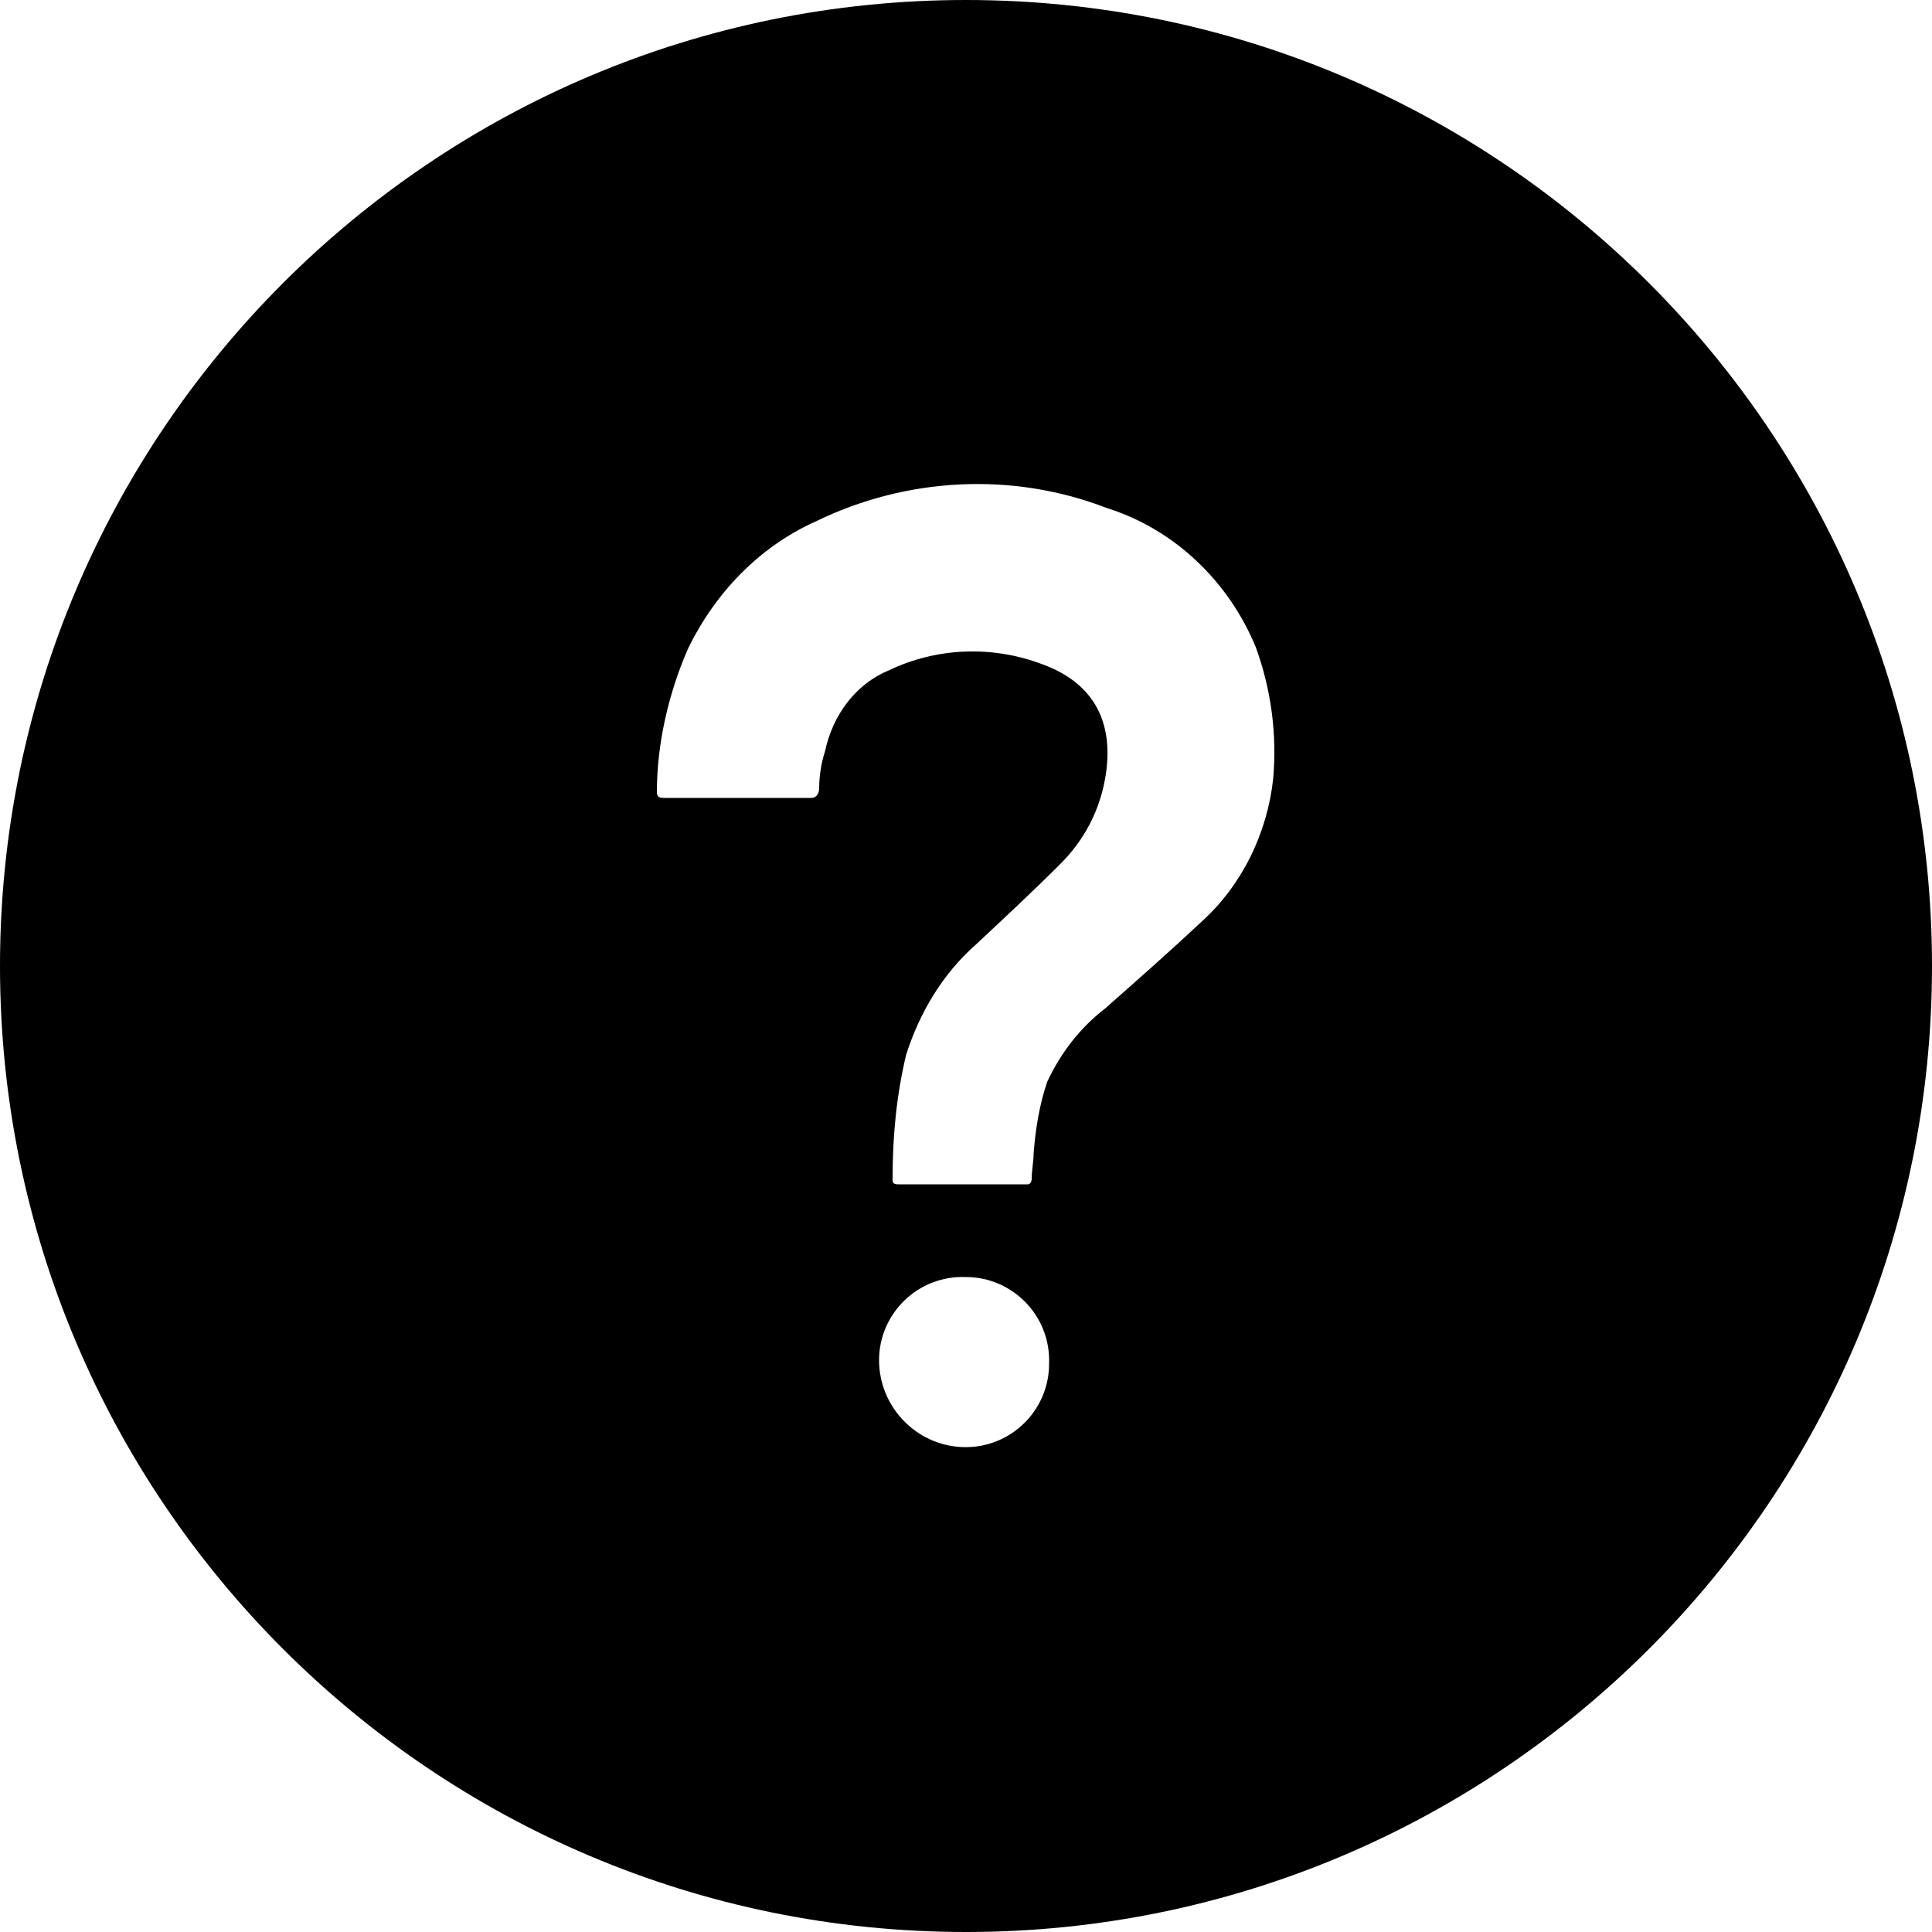
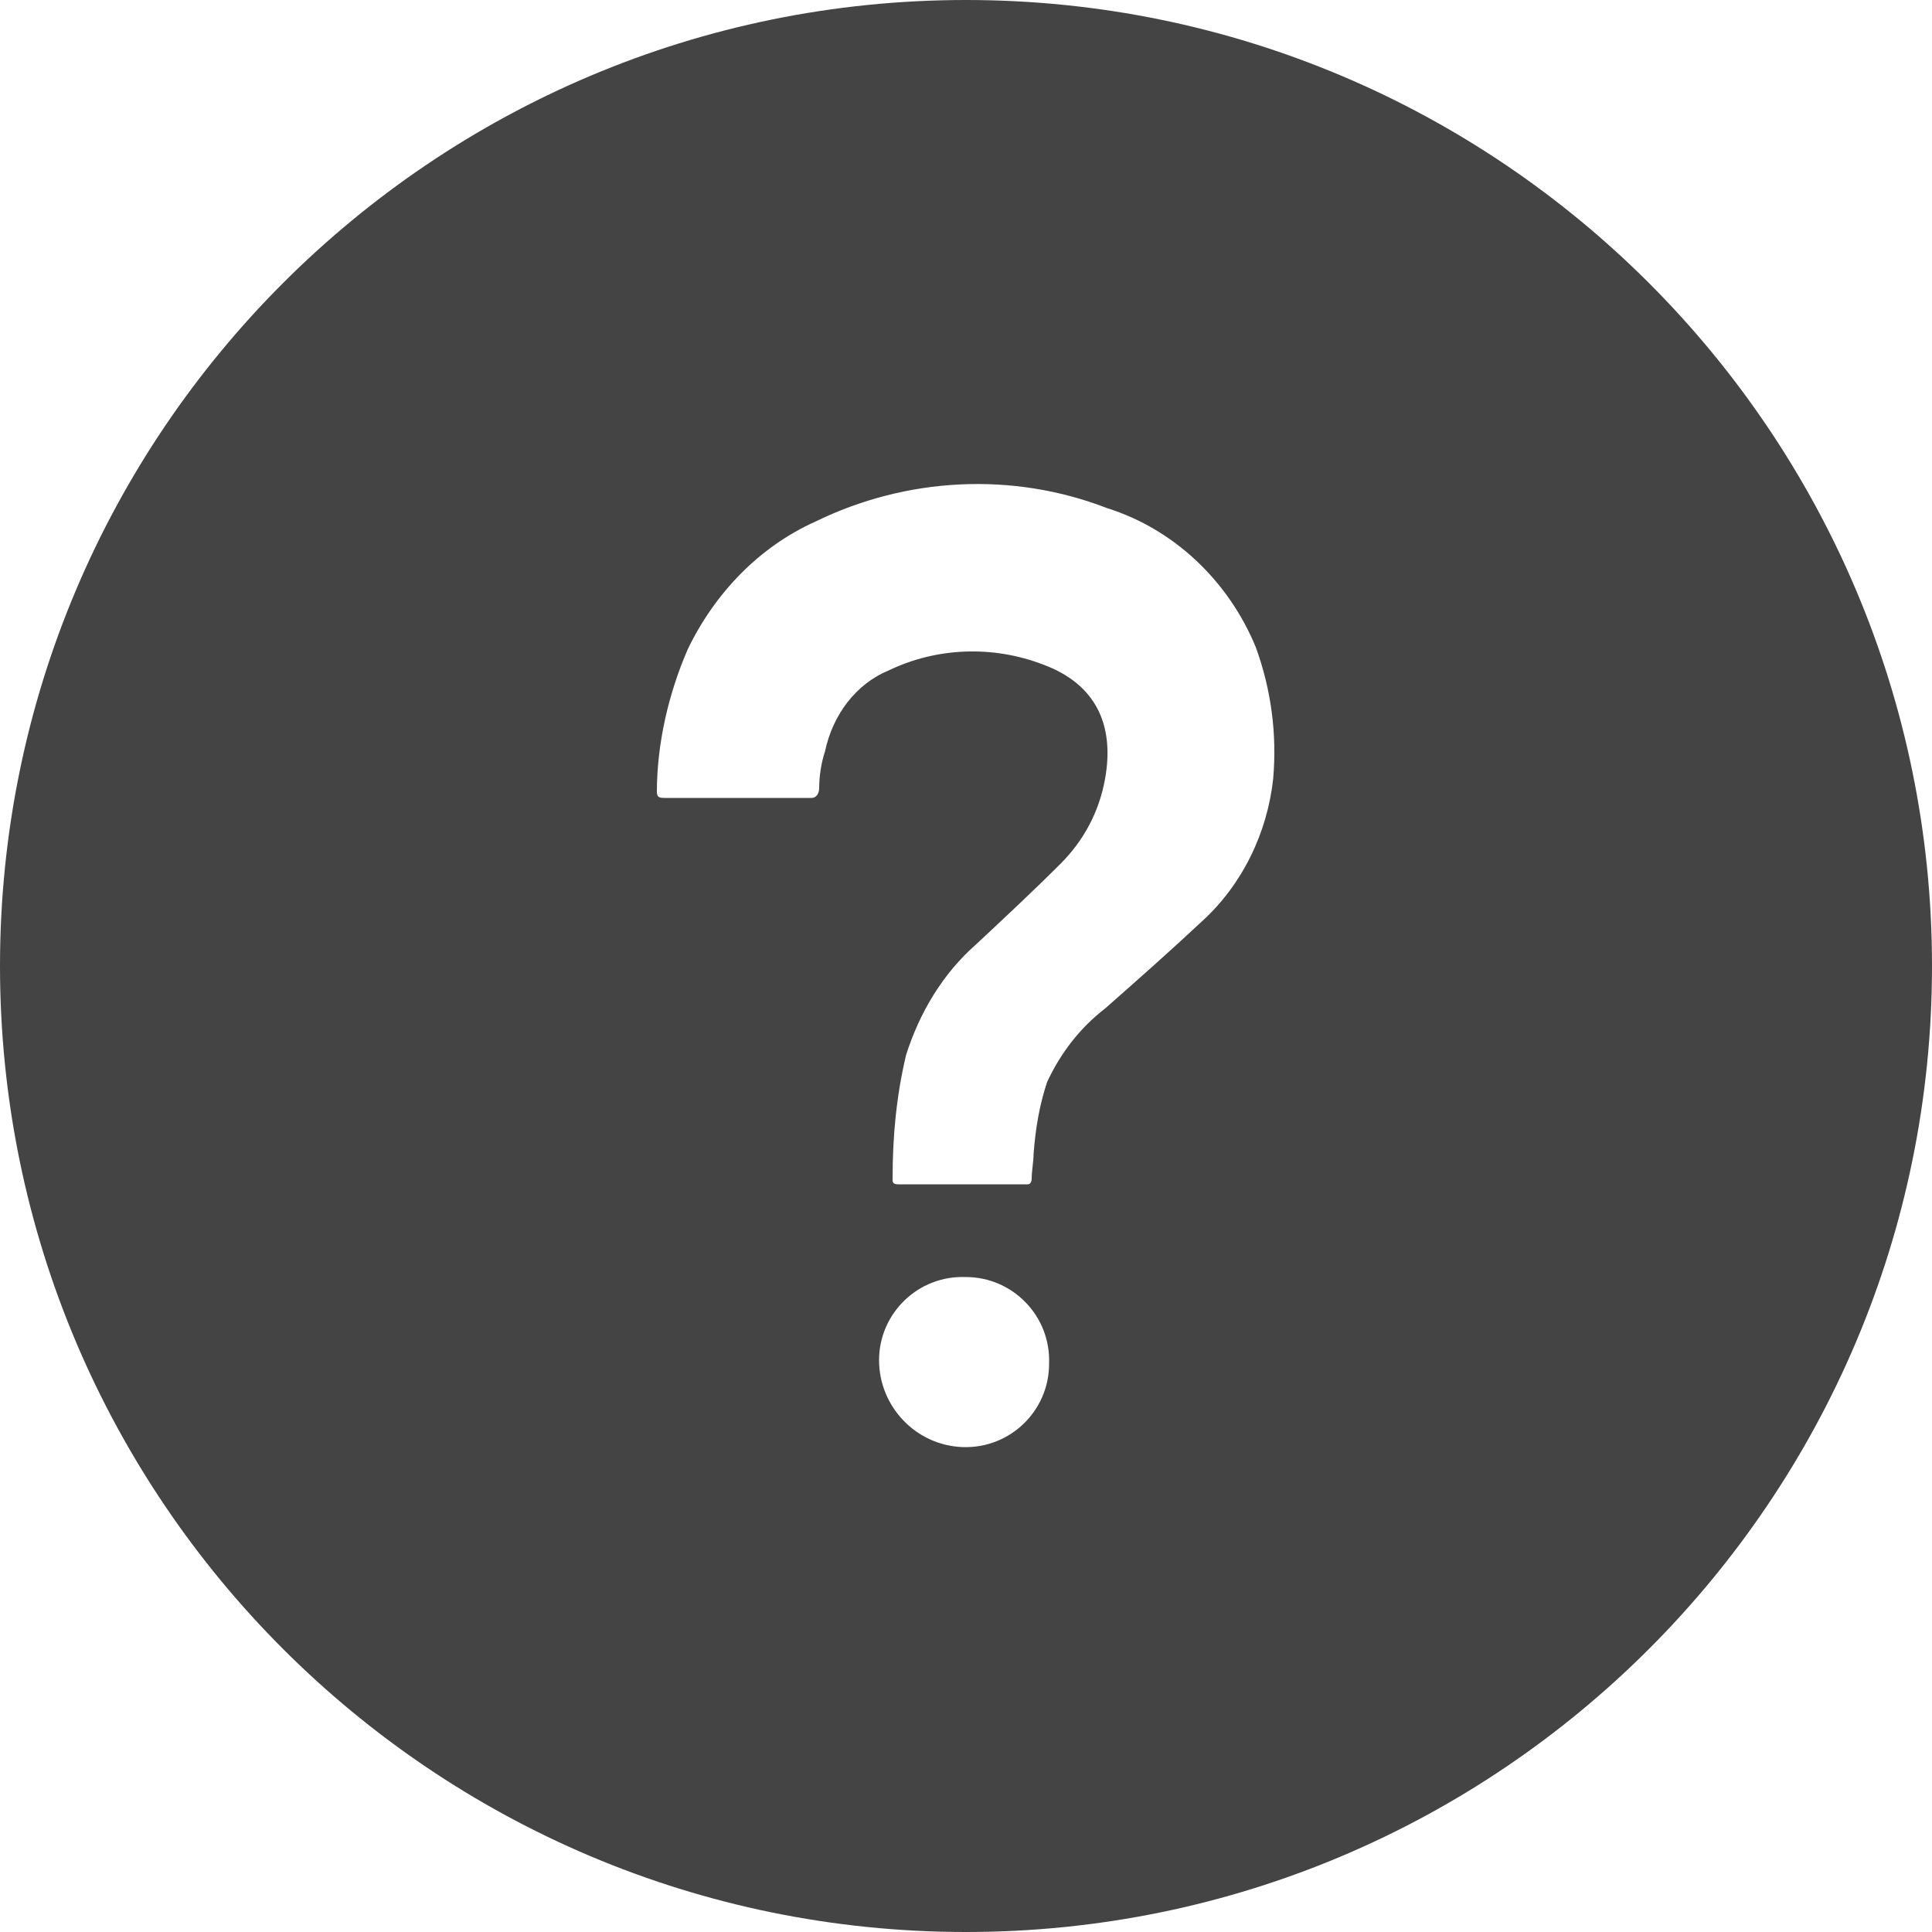
<svg xmlns="http://www.w3.org/2000/svg" version="1.2" baseProfile="tiny" viewBox="0 0 100 100" overflow="visible">
-   <path d="M100 50c0-27.6-22.4-50-50-50S0 22.4 0 50s22.4 50 50 50 50-22.4 50-50zM42.7 38.9c-.2.6-.3 1.3-.3 1.9 0 .2-.1.5-.4.5H34.4c-.2 0-.4 0-.4-.3 0-2.5.6-5.1 1.6-7.4 1.4-2.9 3.7-5.3 6.6-6.6 4.7-2.3 10.2-2.6 15.1-.7 3.5 1.1 6.3 3.8 7.7 7.2.8 2.2 1.1 4.5.9 6.8-.3 2.8-1.6 5.5-3.7 7.4-1.6 1.5-3.3 3-5 4.5-1.3 1-2.3 2.3-3 3.8-.4 1.2-.6 2.4-.7 3.7 0 .4-.1.9-.1 1.3 0 .2-.1.3-.2.3H46.5c-.1 0-.3 0-.3-.2V61c0-2.2.2-4.3.7-6.4.7-2.2 1.9-4.2 3.6-5.7 1.5-1.4 3-2.8 4.4-4.2 1.2-1.2 2-2.7 2.3-4.4.5-2.8-.5-4.9-3.2-5.9-2.6-1-5.5-.9-8 .3-1.7.7-2.9 2.3-3.3 4.2zm2.8 31.5c0-2.4 2-4.4 4.5-4.3 2.4 0 4.4 2 4.3 4.5 0 2.4-2 4.4-4.5 4.3-2.4-.1-4.3-2.1-4.3-4.5z" />
+   <path fill="#444" d="M100 50c0-27.6-22.4-50-50-50S0 22.4 0 50s22.4 50 50 50 50-22.4 50-50zM42.7 38.9c-.2.6-.3 1.3-.3 1.9 0 .2-.1.5-.4.5H34.4c-.2 0-.4 0-.4-.3 0-2.5.6-5.1 1.6-7.4 1.4-2.9 3.7-5.3 6.6-6.6 4.7-2.3 10.2-2.6 15.1-.7 3.5 1.1 6.3 3.8 7.7 7.2.8 2.2 1.1 4.5.9 6.8-.3 2.8-1.6 5.5-3.7 7.4-1.6 1.5-3.3 3-5 4.5-1.3 1-2.3 2.3-3 3.8-.4 1.2-.6 2.4-.7 3.7 0 .4-.1.9-.1 1.3 0 .2-.1.3-.2.3H46.5c-.1 0-.3 0-.3-.2V61c0-2.2.2-4.3.7-6.4.7-2.2 1.9-4.2 3.6-5.7 1.5-1.4 3-2.8 4.4-4.2 1.2-1.2 2-2.7 2.3-4.4.5-2.8-.5-4.9-3.2-5.9-2.6-1-5.5-.9-8 .3-1.7.7-2.9 2.3-3.3 4.2zm2.8 31.5c0-2.4 2-4.4 4.5-4.3 2.4 0 4.4 2 4.3 4.5 0 2.4-2 4.4-4.5 4.3-2.4-.1-4.3-2.1-4.3-4.5z" />
</svg>
